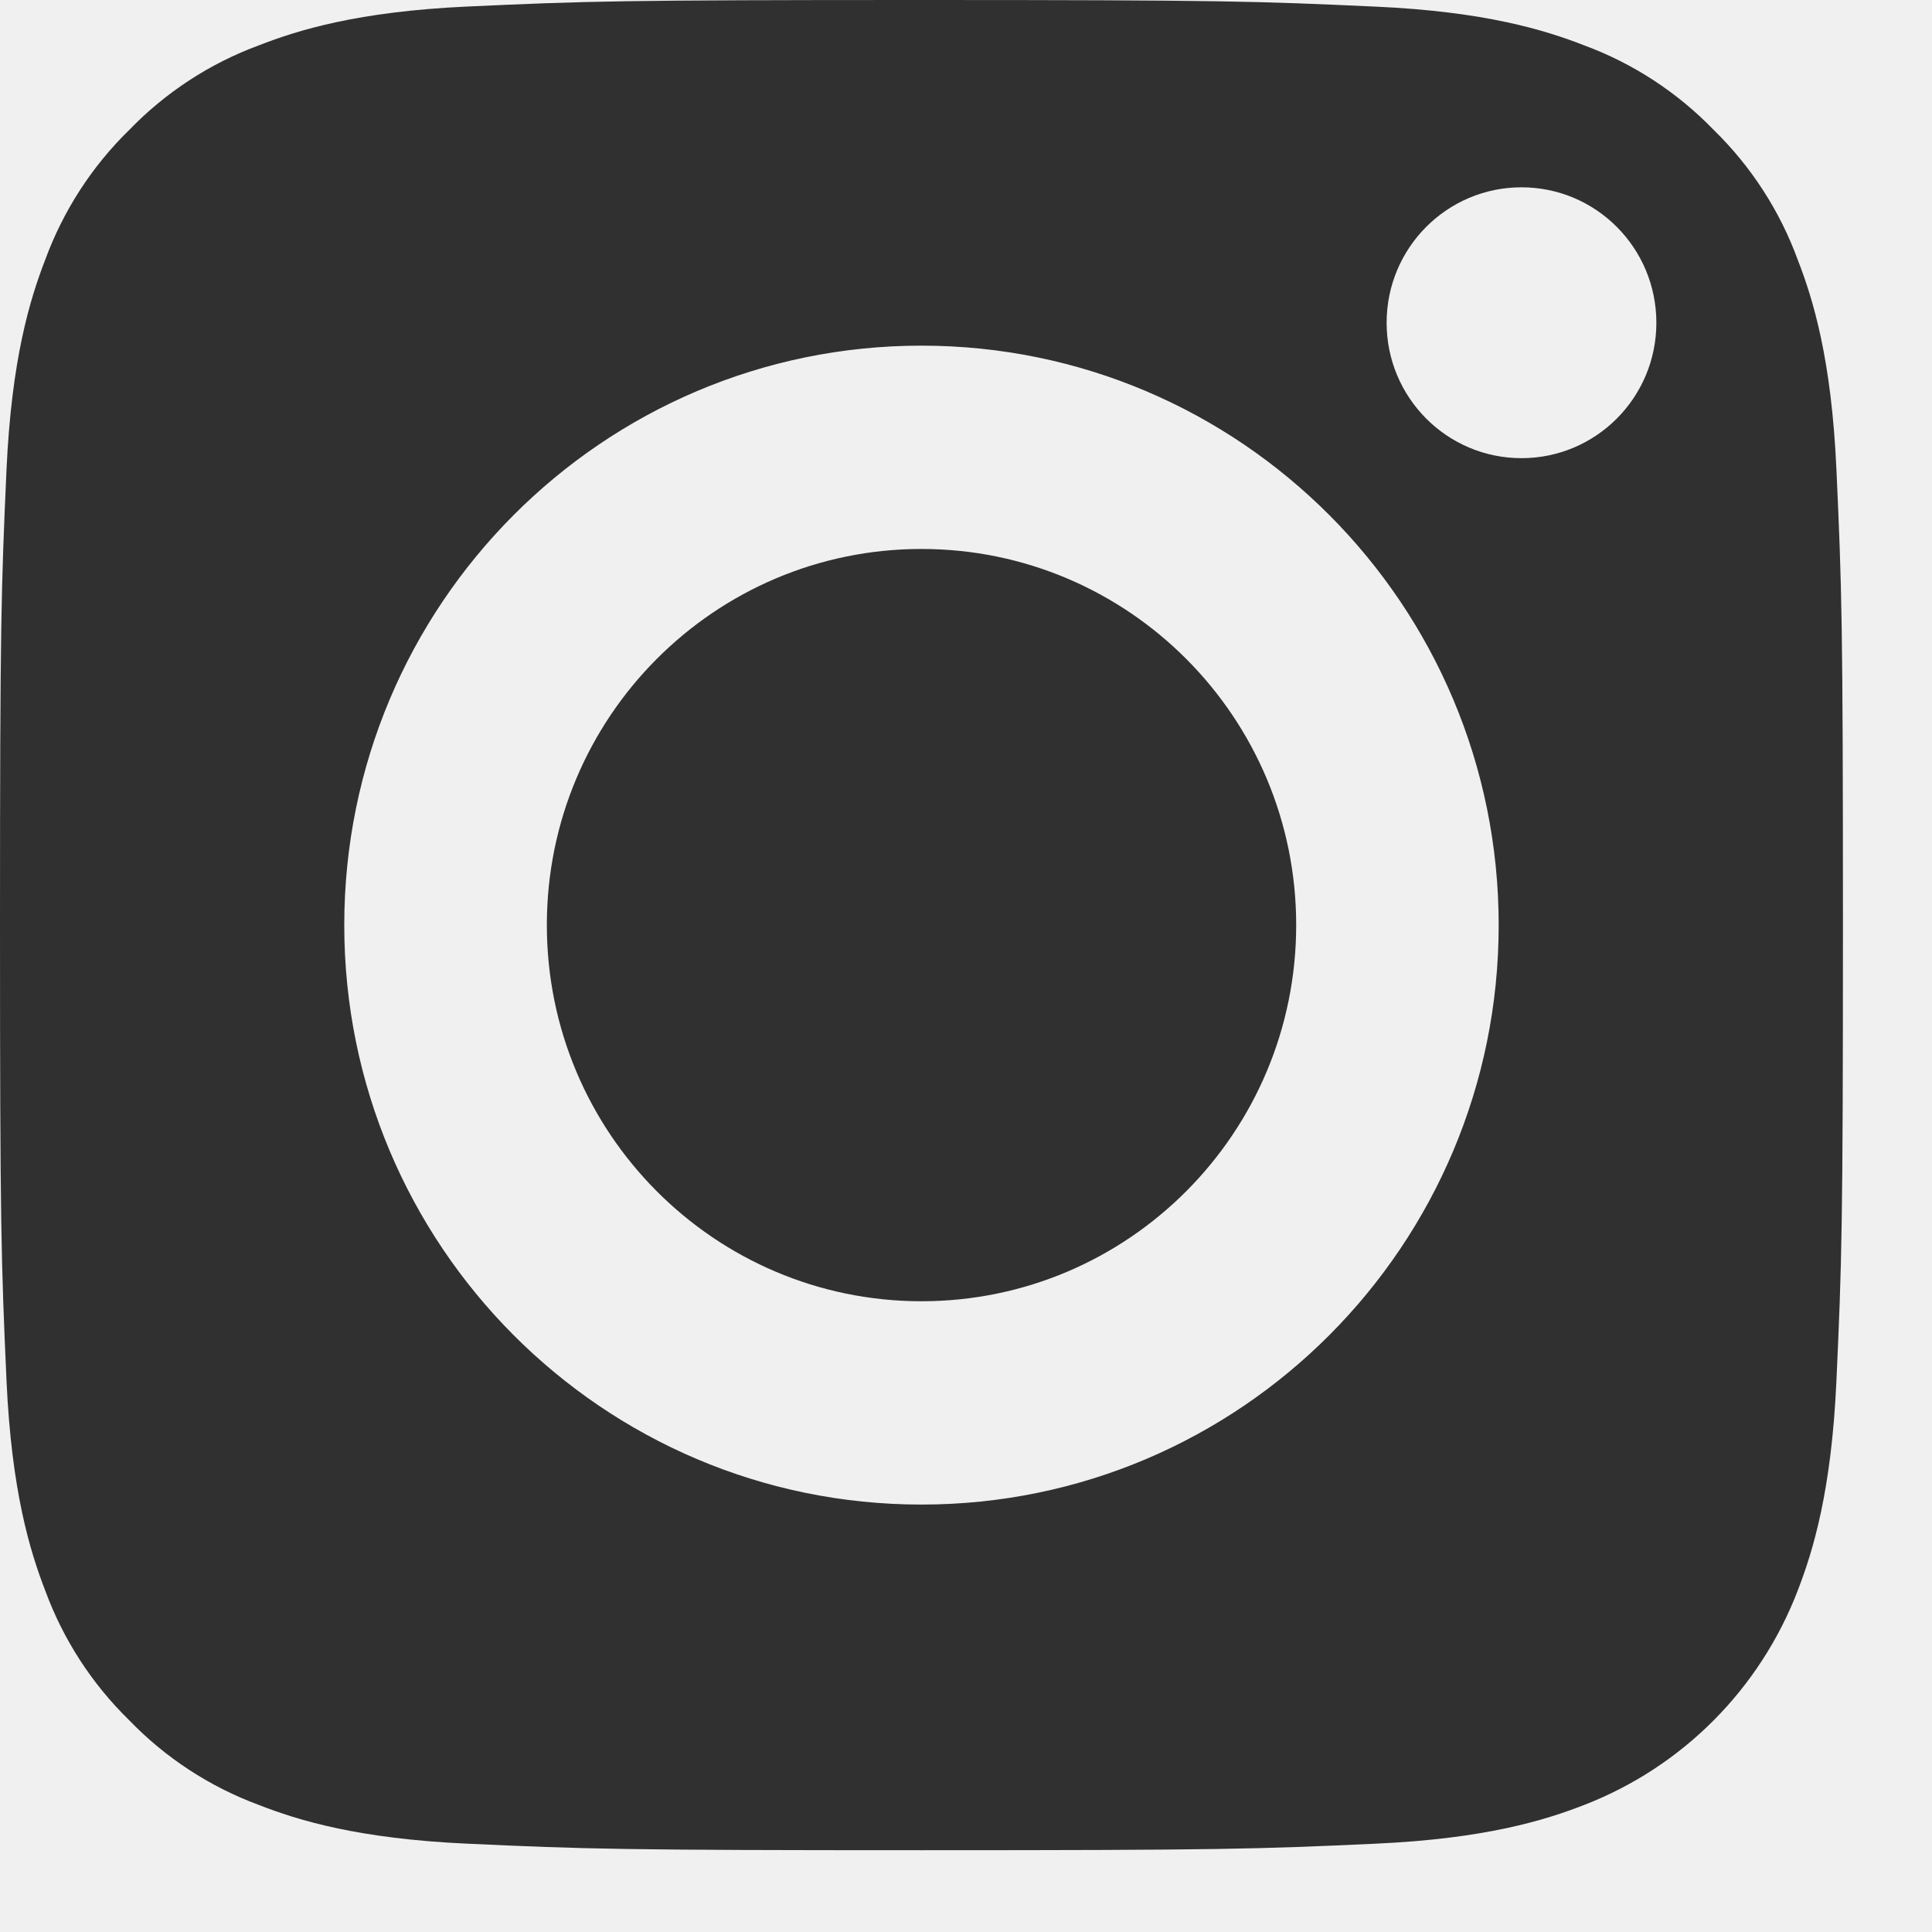
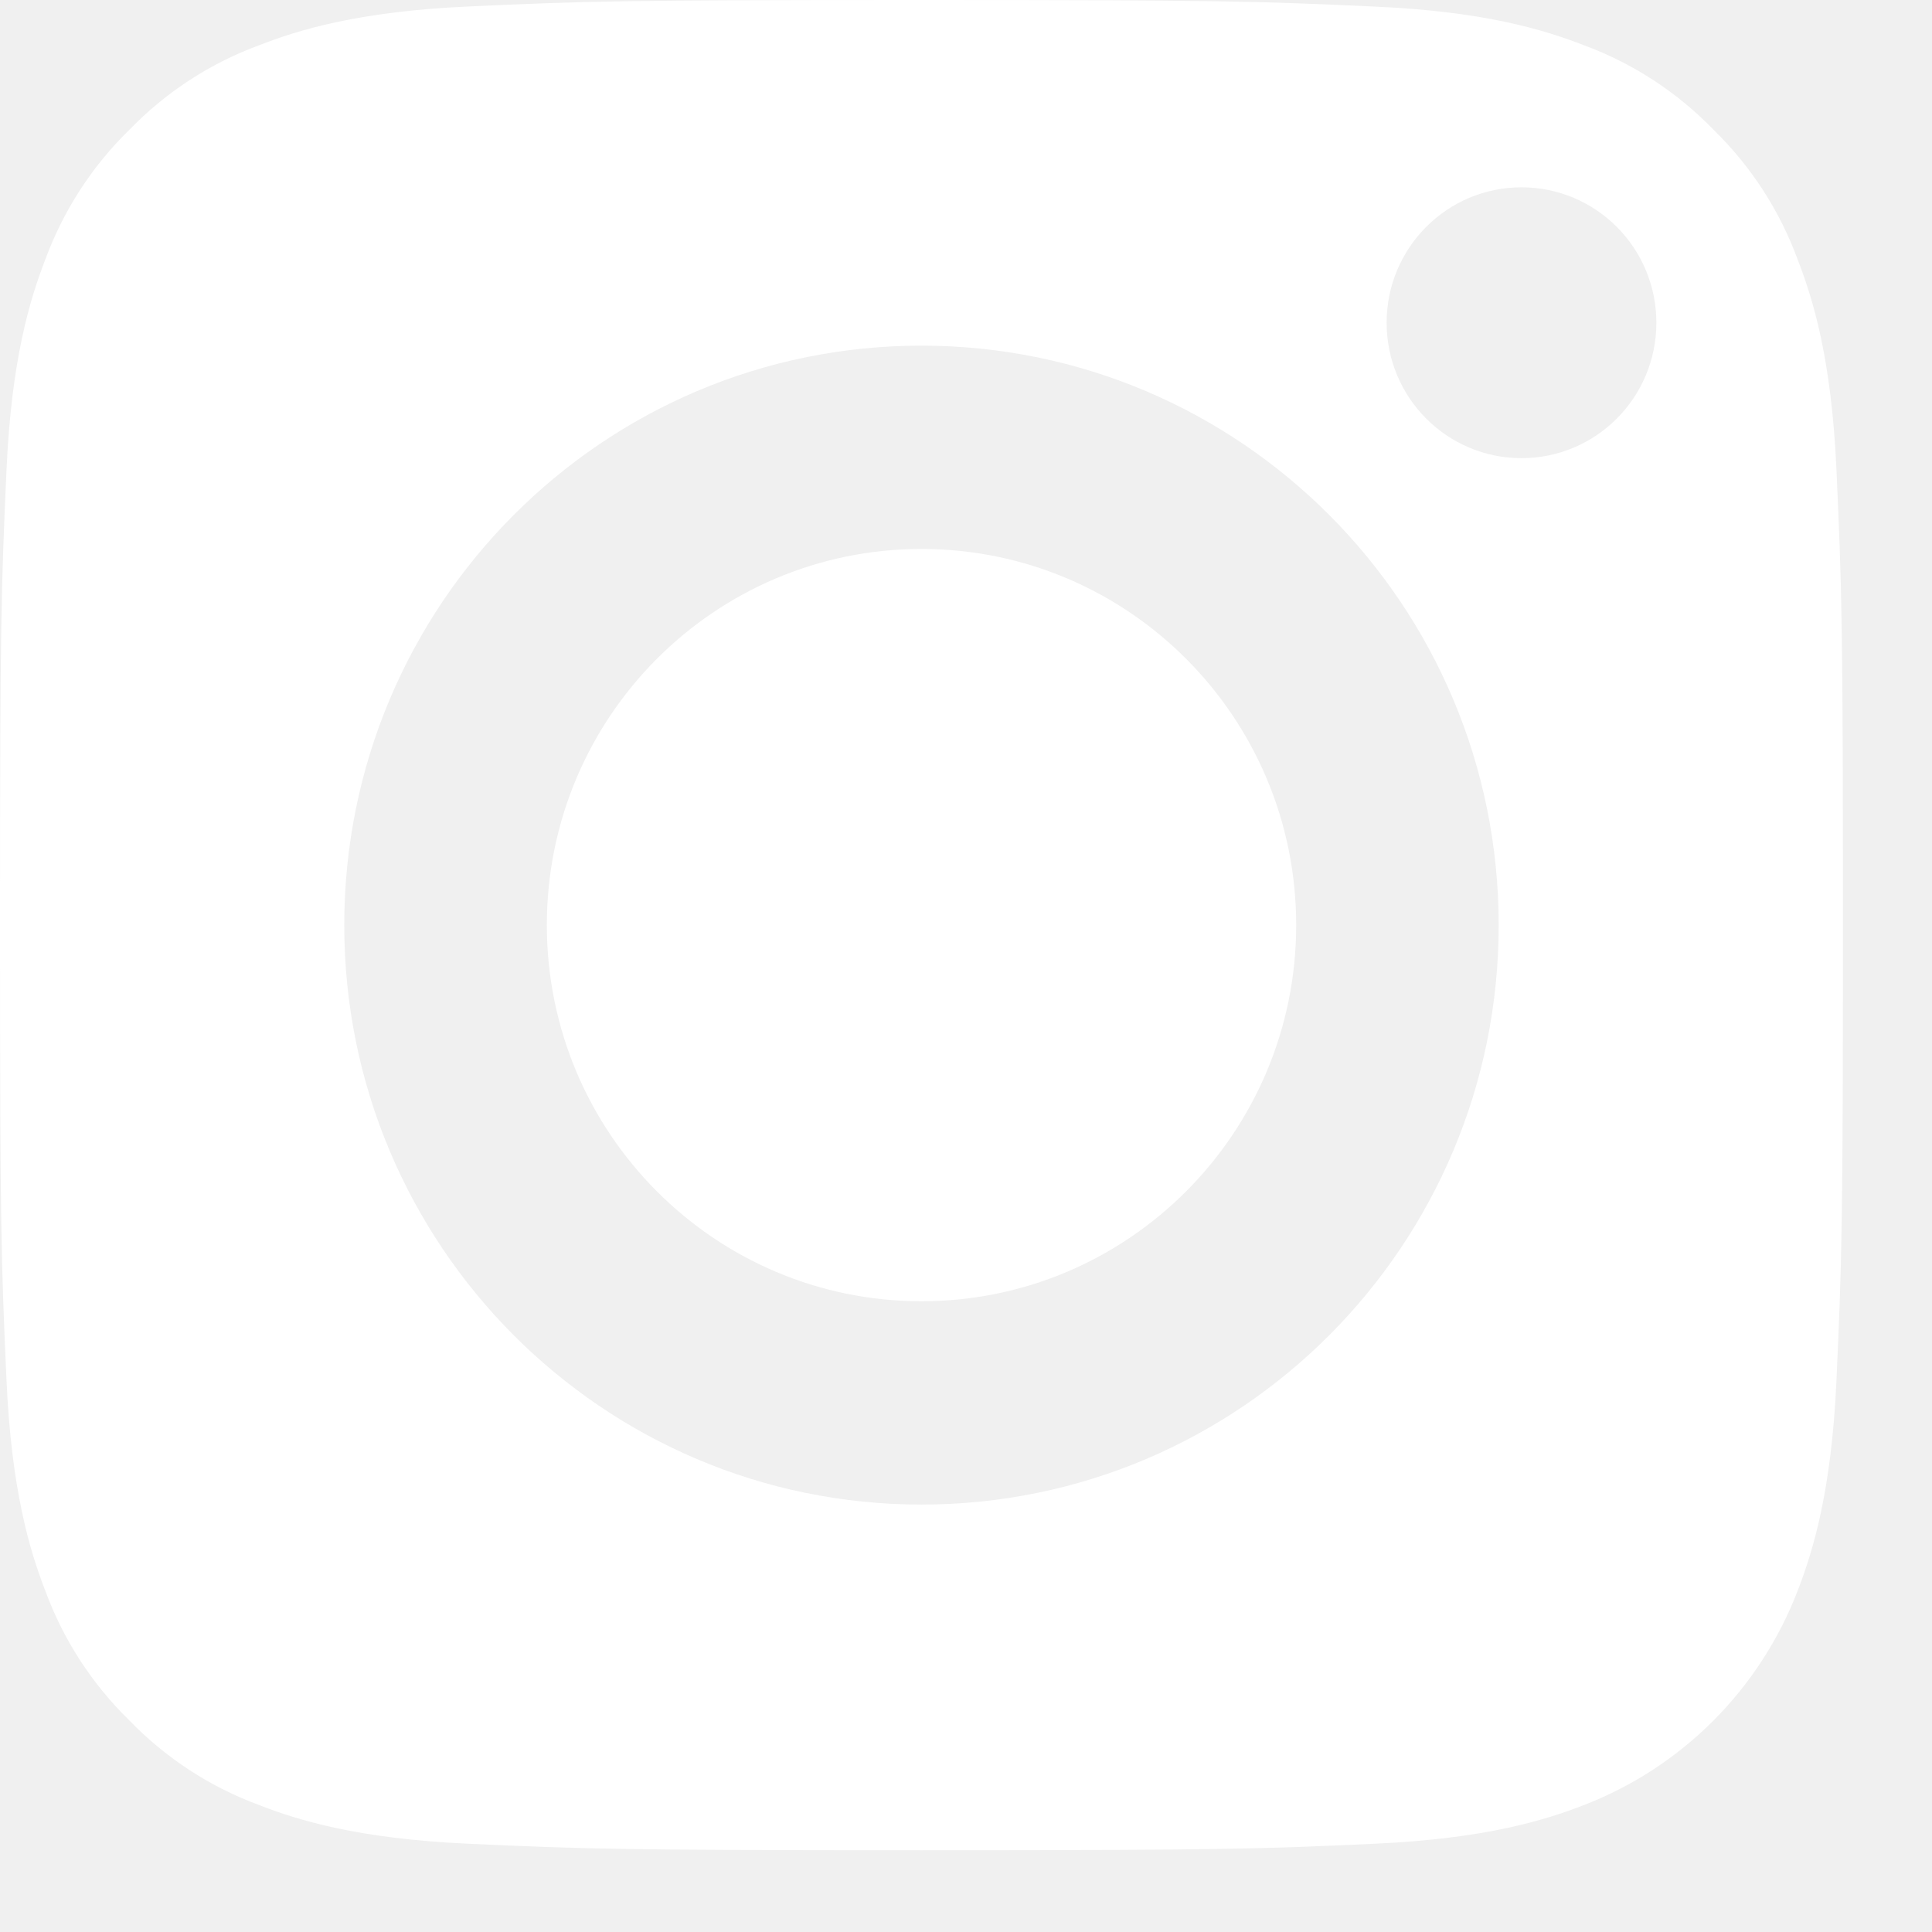
<svg xmlns="http://www.w3.org/2000/svg" width="21" height="21" viewBox="0 0 21 21" fill="none">
-   <path d="M14.089 10.055C14.089 12.313 12.265 14.144 10.016 14.144C7.767 14.144 5.944 12.313 5.944 10.055C5.944 7.797 7.767 5.967 10.016 5.967C12.265 5.967 14.089 7.797 14.089 10.055Z" fill="#303030" />
-   <path d="M19.54 2.822C19.345 2.289 19.032 1.807 18.626 1.411C18.232 1.004 17.752 0.69 17.222 0.494C16.791 0.326 16.144 0.126 14.953 0.072C13.665 0.013 13.278 0 10.016 0C6.754 0 6.367 0.012 5.079 0.071C3.888 0.126 3.241 0.326 2.811 0.494C2.28 0.69 1.8 1.004 1.406 1.411C1 1.807 0.688 2.289 0.492 2.822C0.325 3.254 0.126 3.903 0.071 5.099C0.013 6.393 0 6.78 0 10.056C0 13.331 0.013 13.719 0.071 15.012C0.126 16.208 0.325 16.858 0.492 17.29C0.688 17.823 1 18.304 1.406 18.7C1.8 19.108 2.28 19.421 2.811 19.618C3.241 19.786 3.888 19.986 5.079 20.04C6.367 20.099 6.753 20.111 10.016 20.111C13.279 20.111 13.665 20.099 14.953 20.04C16.144 19.986 16.791 19.786 17.222 19.618C18.287 19.205 19.129 18.359 19.54 17.29C19.707 16.858 19.907 16.208 19.961 15.012C20.02 13.719 20.032 13.331 20.032 10.056C20.032 6.78 20.02 6.393 19.961 5.099C19.907 3.903 19.708 3.254 19.54 2.822V2.822ZM10.016 16.354C6.551 16.354 3.742 13.534 3.742 10.056C3.742 6.577 6.551 3.757 10.016 3.757C13.481 3.757 16.29 6.577 16.29 10.056C16.29 13.534 13.481 16.354 10.016 16.354ZM16.538 4.98C15.728 4.98 15.072 4.321 15.072 3.508C15.072 2.695 15.728 2.036 16.538 2.036C17.348 2.036 18.004 2.695 18.004 3.508C18.004 4.321 17.348 4.98 16.538 4.98Z" fill="#303030" />
+   <path d="M14.089 10.055C14.089 12.313 12.265 14.144 10.016 14.144C7.767 14.144 5.944 12.313 5.944 10.055C5.944 7.797 7.767 5.967 10.016 5.967C12.265 5.967 14.089 7.797 14.089 10.055Z" fill="white" />
+   <path d="M19.54 2.822C19.345 2.289 19.032 1.807 18.626 1.411C18.232 1.004 17.752 0.69 17.222 0.494C16.791 0.326 16.144 0.126 14.953 0.072C13.665 0.013 13.278 0 10.016 0C6.754 0 6.367 0.012 5.079 0.071C3.888 0.126 3.241 0.326 2.811 0.494C2.28 0.69 1.8 1.004 1.406 1.411C1 1.807 0.688 2.289 0.492 2.822C0.325 3.254 0.126 3.903 0.071 5.099C0.013 6.393 0 6.78 0 10.056C0 13.331 0.013 13.719 0.071 15.012C0.126 16.208 0.325 16.858 0.492 17.29C0.688 17.823 1 18.304 1.406 18.7C1.8 19.108 2.28 19.421 2.811 19.618C3.241 19.786 3.888 19.985 5.079 20.04C6.367 20.099 6.753 20.111 10.016 20.111C13.279 20.111 13.665 20.099 14.953 20.04C16.144 19.985 16.791 19.786 17.222 19.618C18.287 19.205 19.129 18.359 19.54 17.29C19.707 16.858 19.907 16.208 19.961 15.012C20.02 13.719 20.032 13.331 20.032 10.056C20.032 6.78 20.02 6.393 19.961 5.099C19.907 3.903 19.708 3.254 19.54 2.822ZM10.016 16.354C6.551 16.354 3.742 13.534 3.742 10.056C3.742 6.577 6.551 3.757 10.016 3.757C13.481 3.757 16.29 6.577 16.29 10.056C16.29 13.534 13.481 16.354 10.016 16.354ZM16.538 4.98C15.728 4.98 15.072 4.321 15.072 3.508C15.072 2.695 15.728 2.036 16.538 2.036C17.348 2.036 18.004 2.695 18.004 3.508C18.004 4.321 17.348 4.98 16.538 4.98Z" fill="white" />
</svg>
